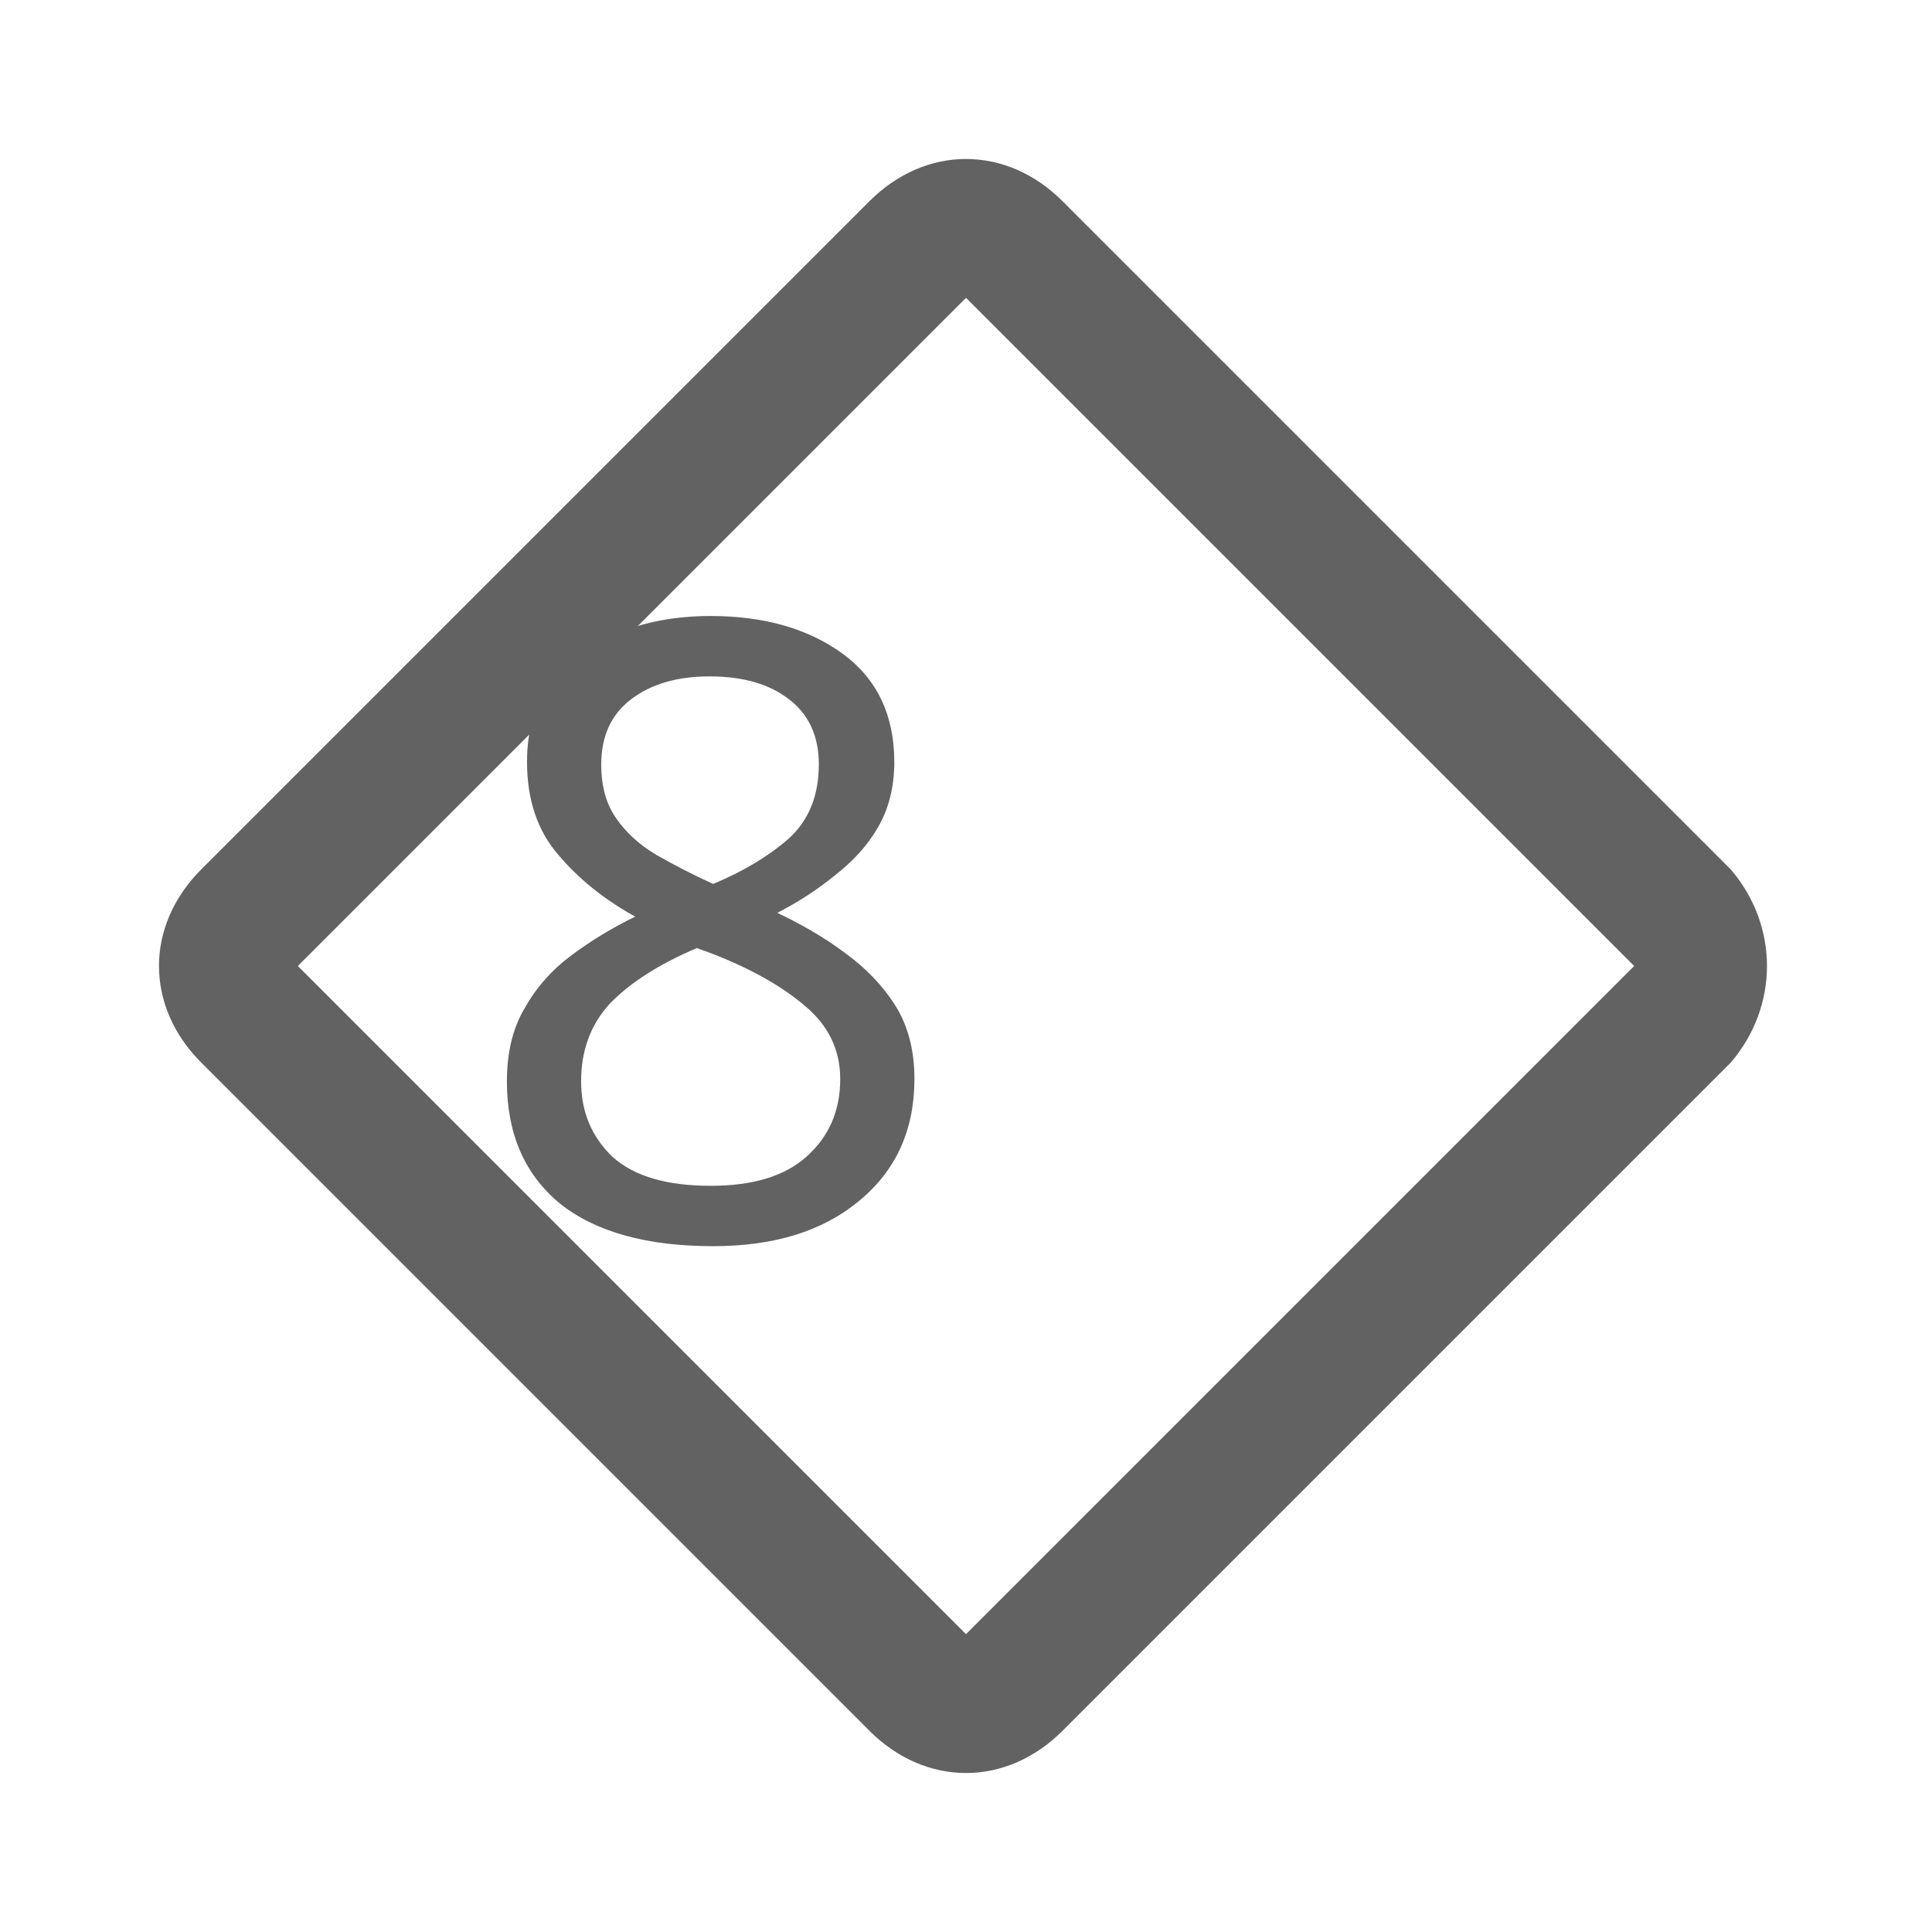
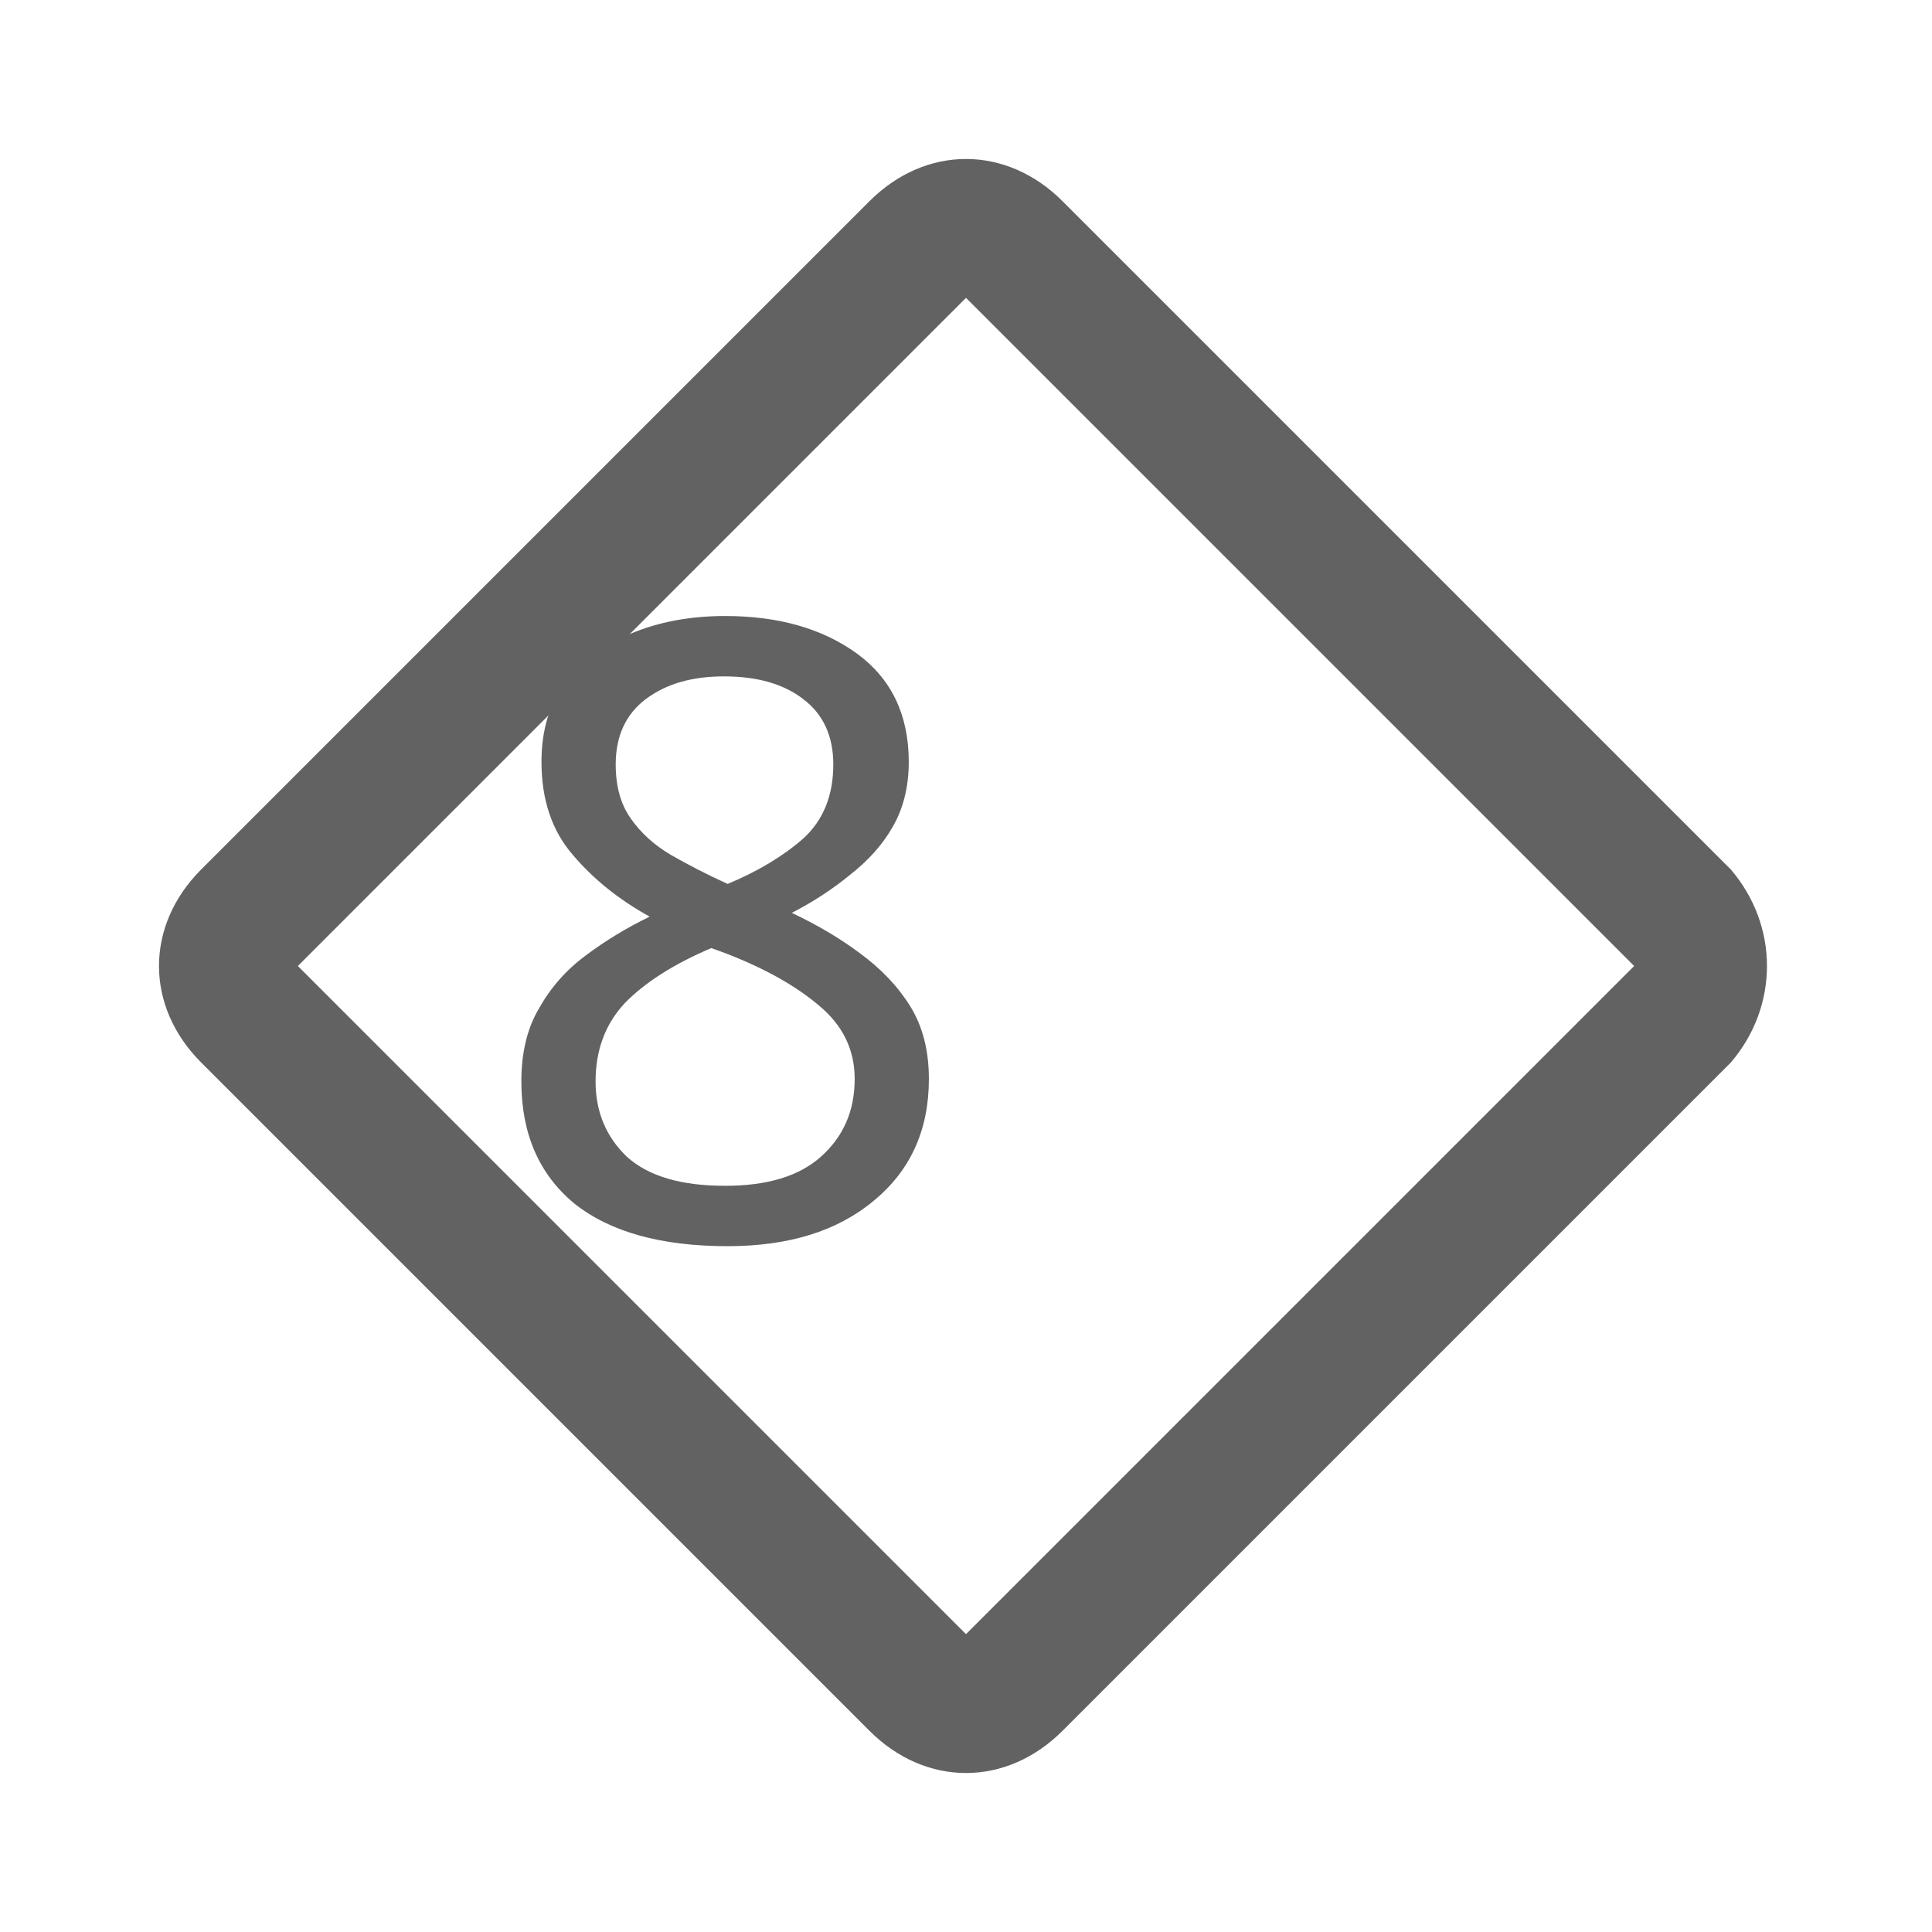
<svg xmlns="http://www.w3.org/2000/svg" width="24" height="24" preserveAspectRatio="xMidYMid meet" viewBox="0 0 24 24" style="-ms-transform: rotate(360deg); -webkit-transform: rotate(360deg); transform: rotate(360deg);" version="1.1" id="svg3956">
  <defs id="defs3960" />
  <path d="m 21.5,10.8 c 0.6,0.7 0.6,1.7 0,2.4 l -8.3,8.3 c -0.7,0.7 -1.7,0.7 -2.4,0 L 2.5,13.2 c -0.7,-0.7 -0.7,-1.7 0,-2.4 l 8.3,-8.3 c 0.7,-0.7 1.7,-0.7 2.4,0 l 8.3,8.3 M 20.3,12 12,3.7 3.7,12 12,20.3 20.3,12" id="path3952" style="fill:#626262" />
-   <text xml:space="preserve" style="font-style:normal;font-weight:normal;font-size:10.667px;line-height:1.25;font-family:sans-serif;text-align:center;letter-spacing:-1.75px;word-spacing:0px;text-anchor:middle;fill:#626262;fill-opacity:1;stroke:none" x="12.117" y="15.371" id="text3966">
-     <tspan id="tspan3964" x="11.242" y="15.371" style="line-height:2;letter-spacing:-1.75px">8</tspan>
+   <text xml:space="preserve" style="font-style:normal;font-weight:normal;font-size:10.667px;line-height:1.25;font-family:sans-serif;text-align:center;letter-spacing:-1.75px;word-spacing:0px;text-anchor:middle;fill:#626262;fill-opacity:1;stroke:none" x="12.296" y="15.371" id="text3966">
+     <tspan id="tspan3964" x="11.421" y="15.371" style="line-height:2;letter-spacing:-1.75px">8</tspan>
  </text>
</svg>
